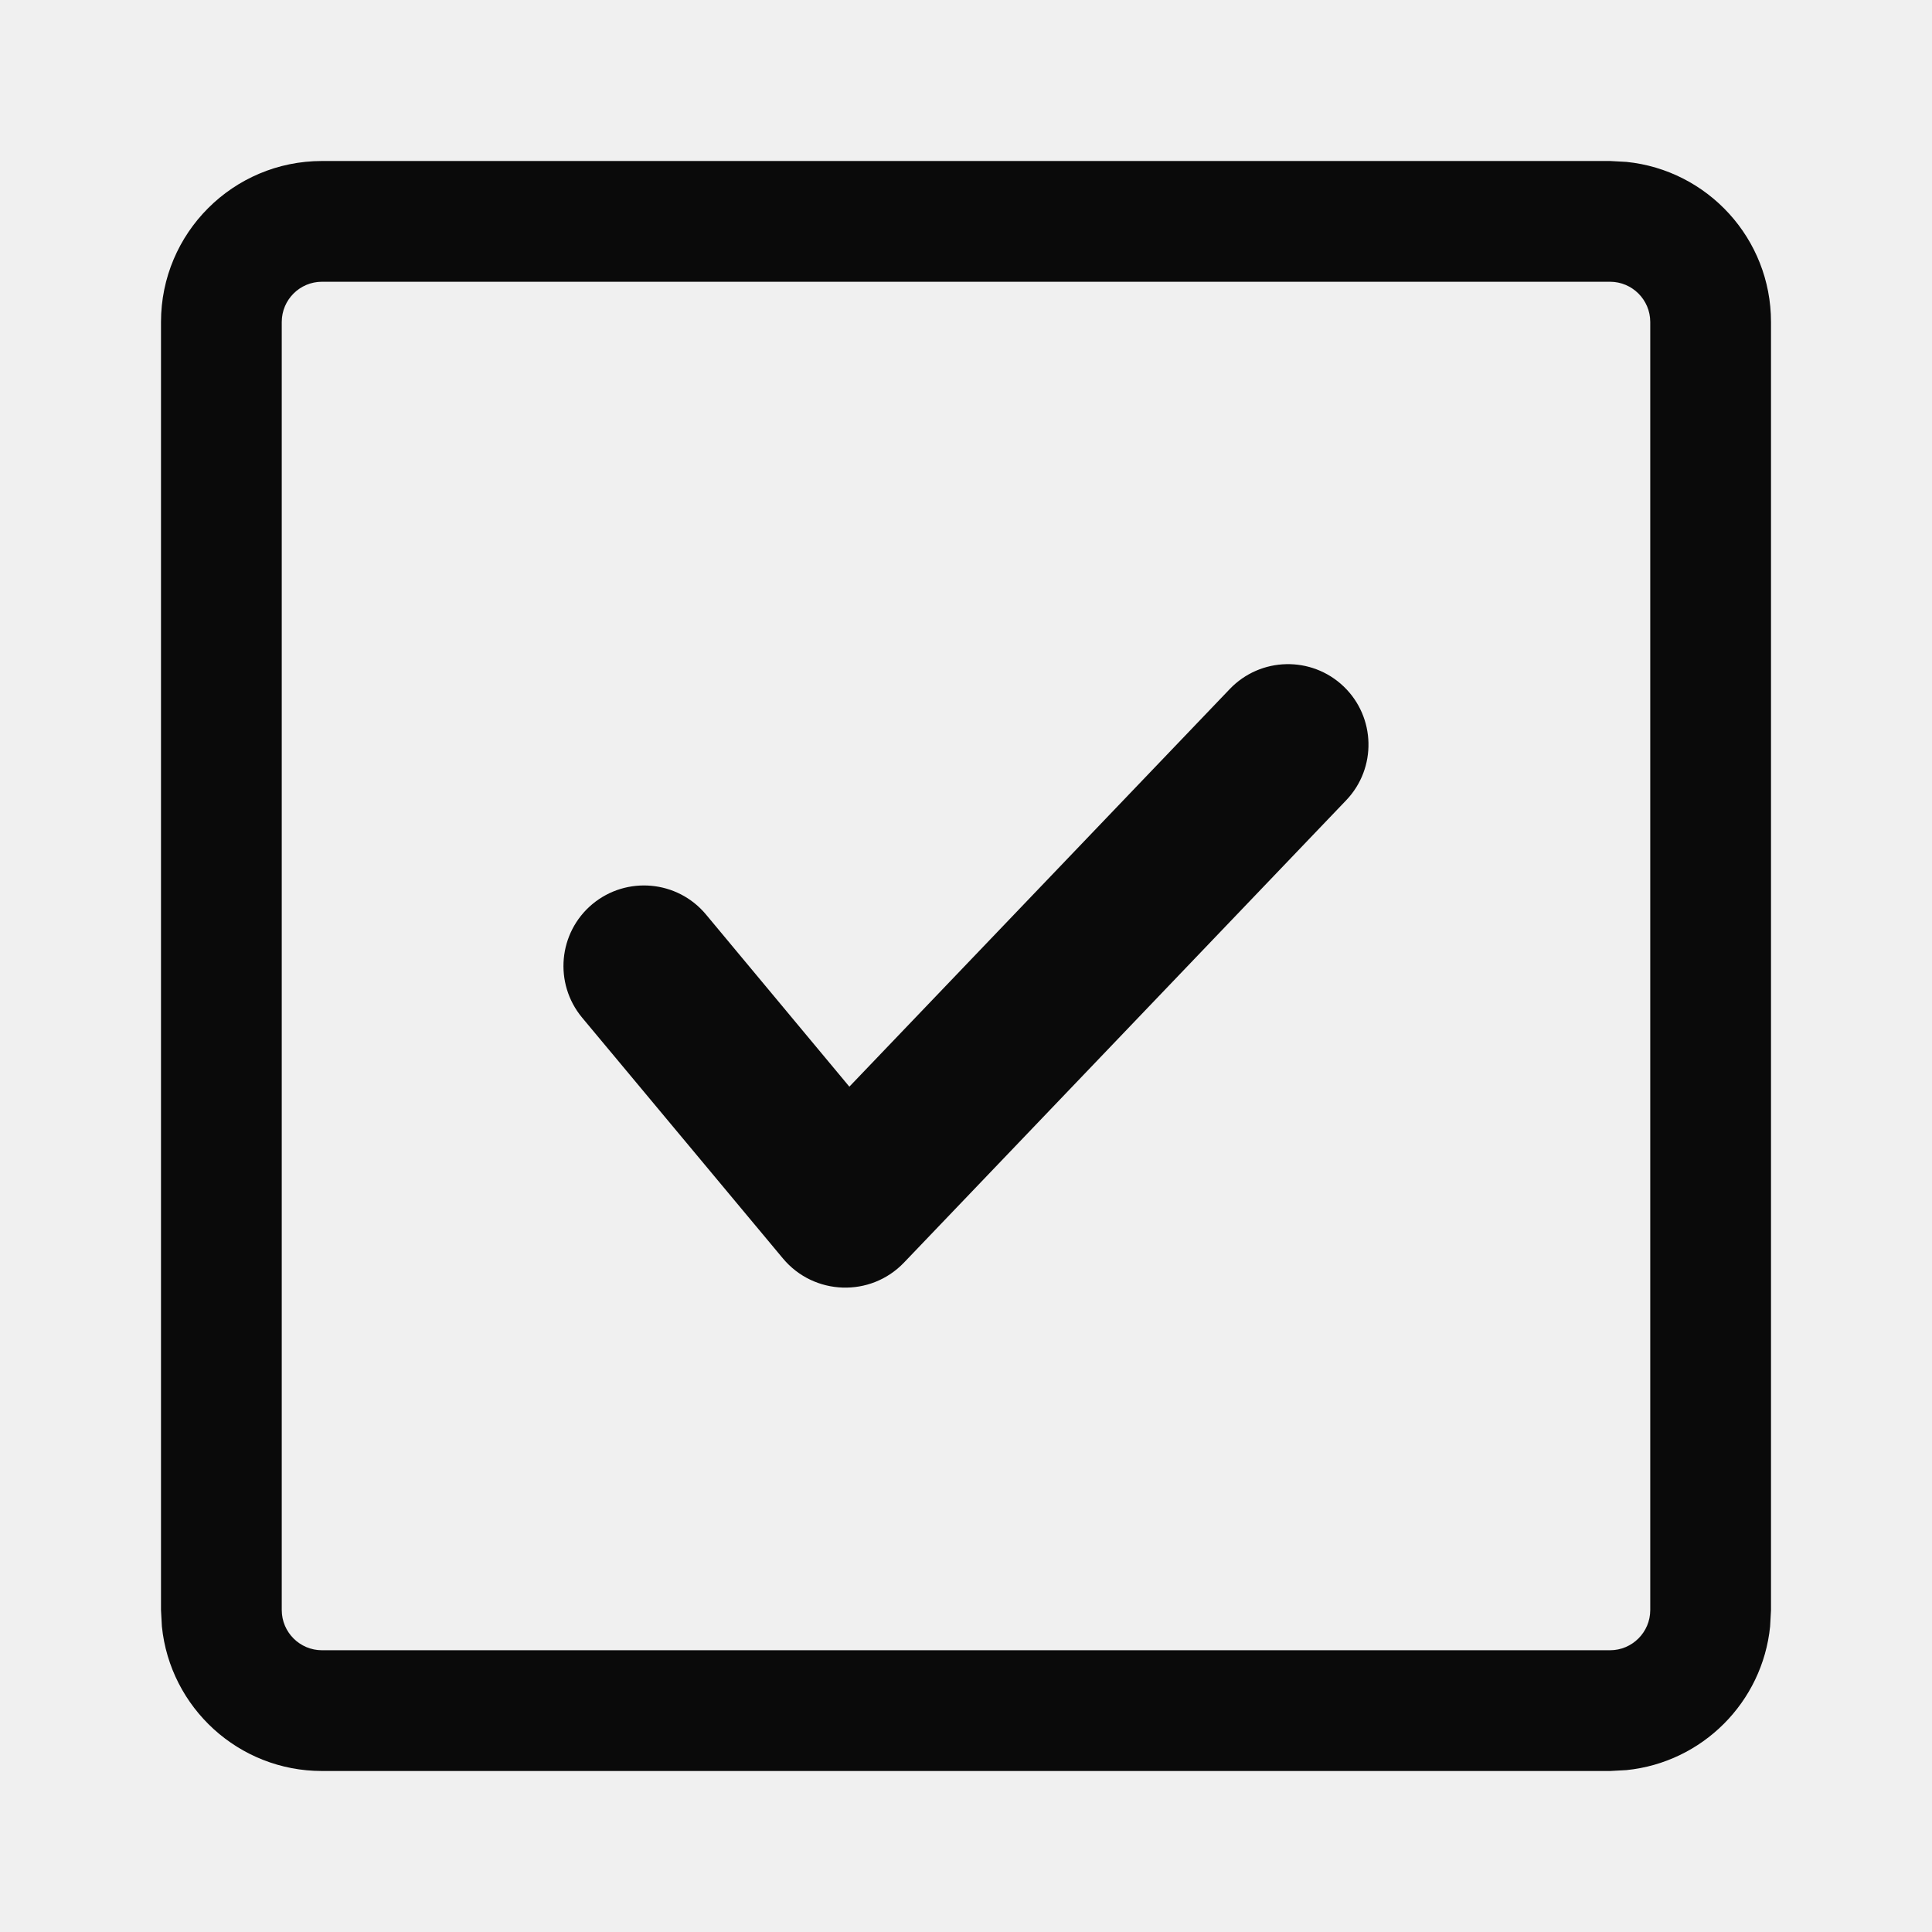
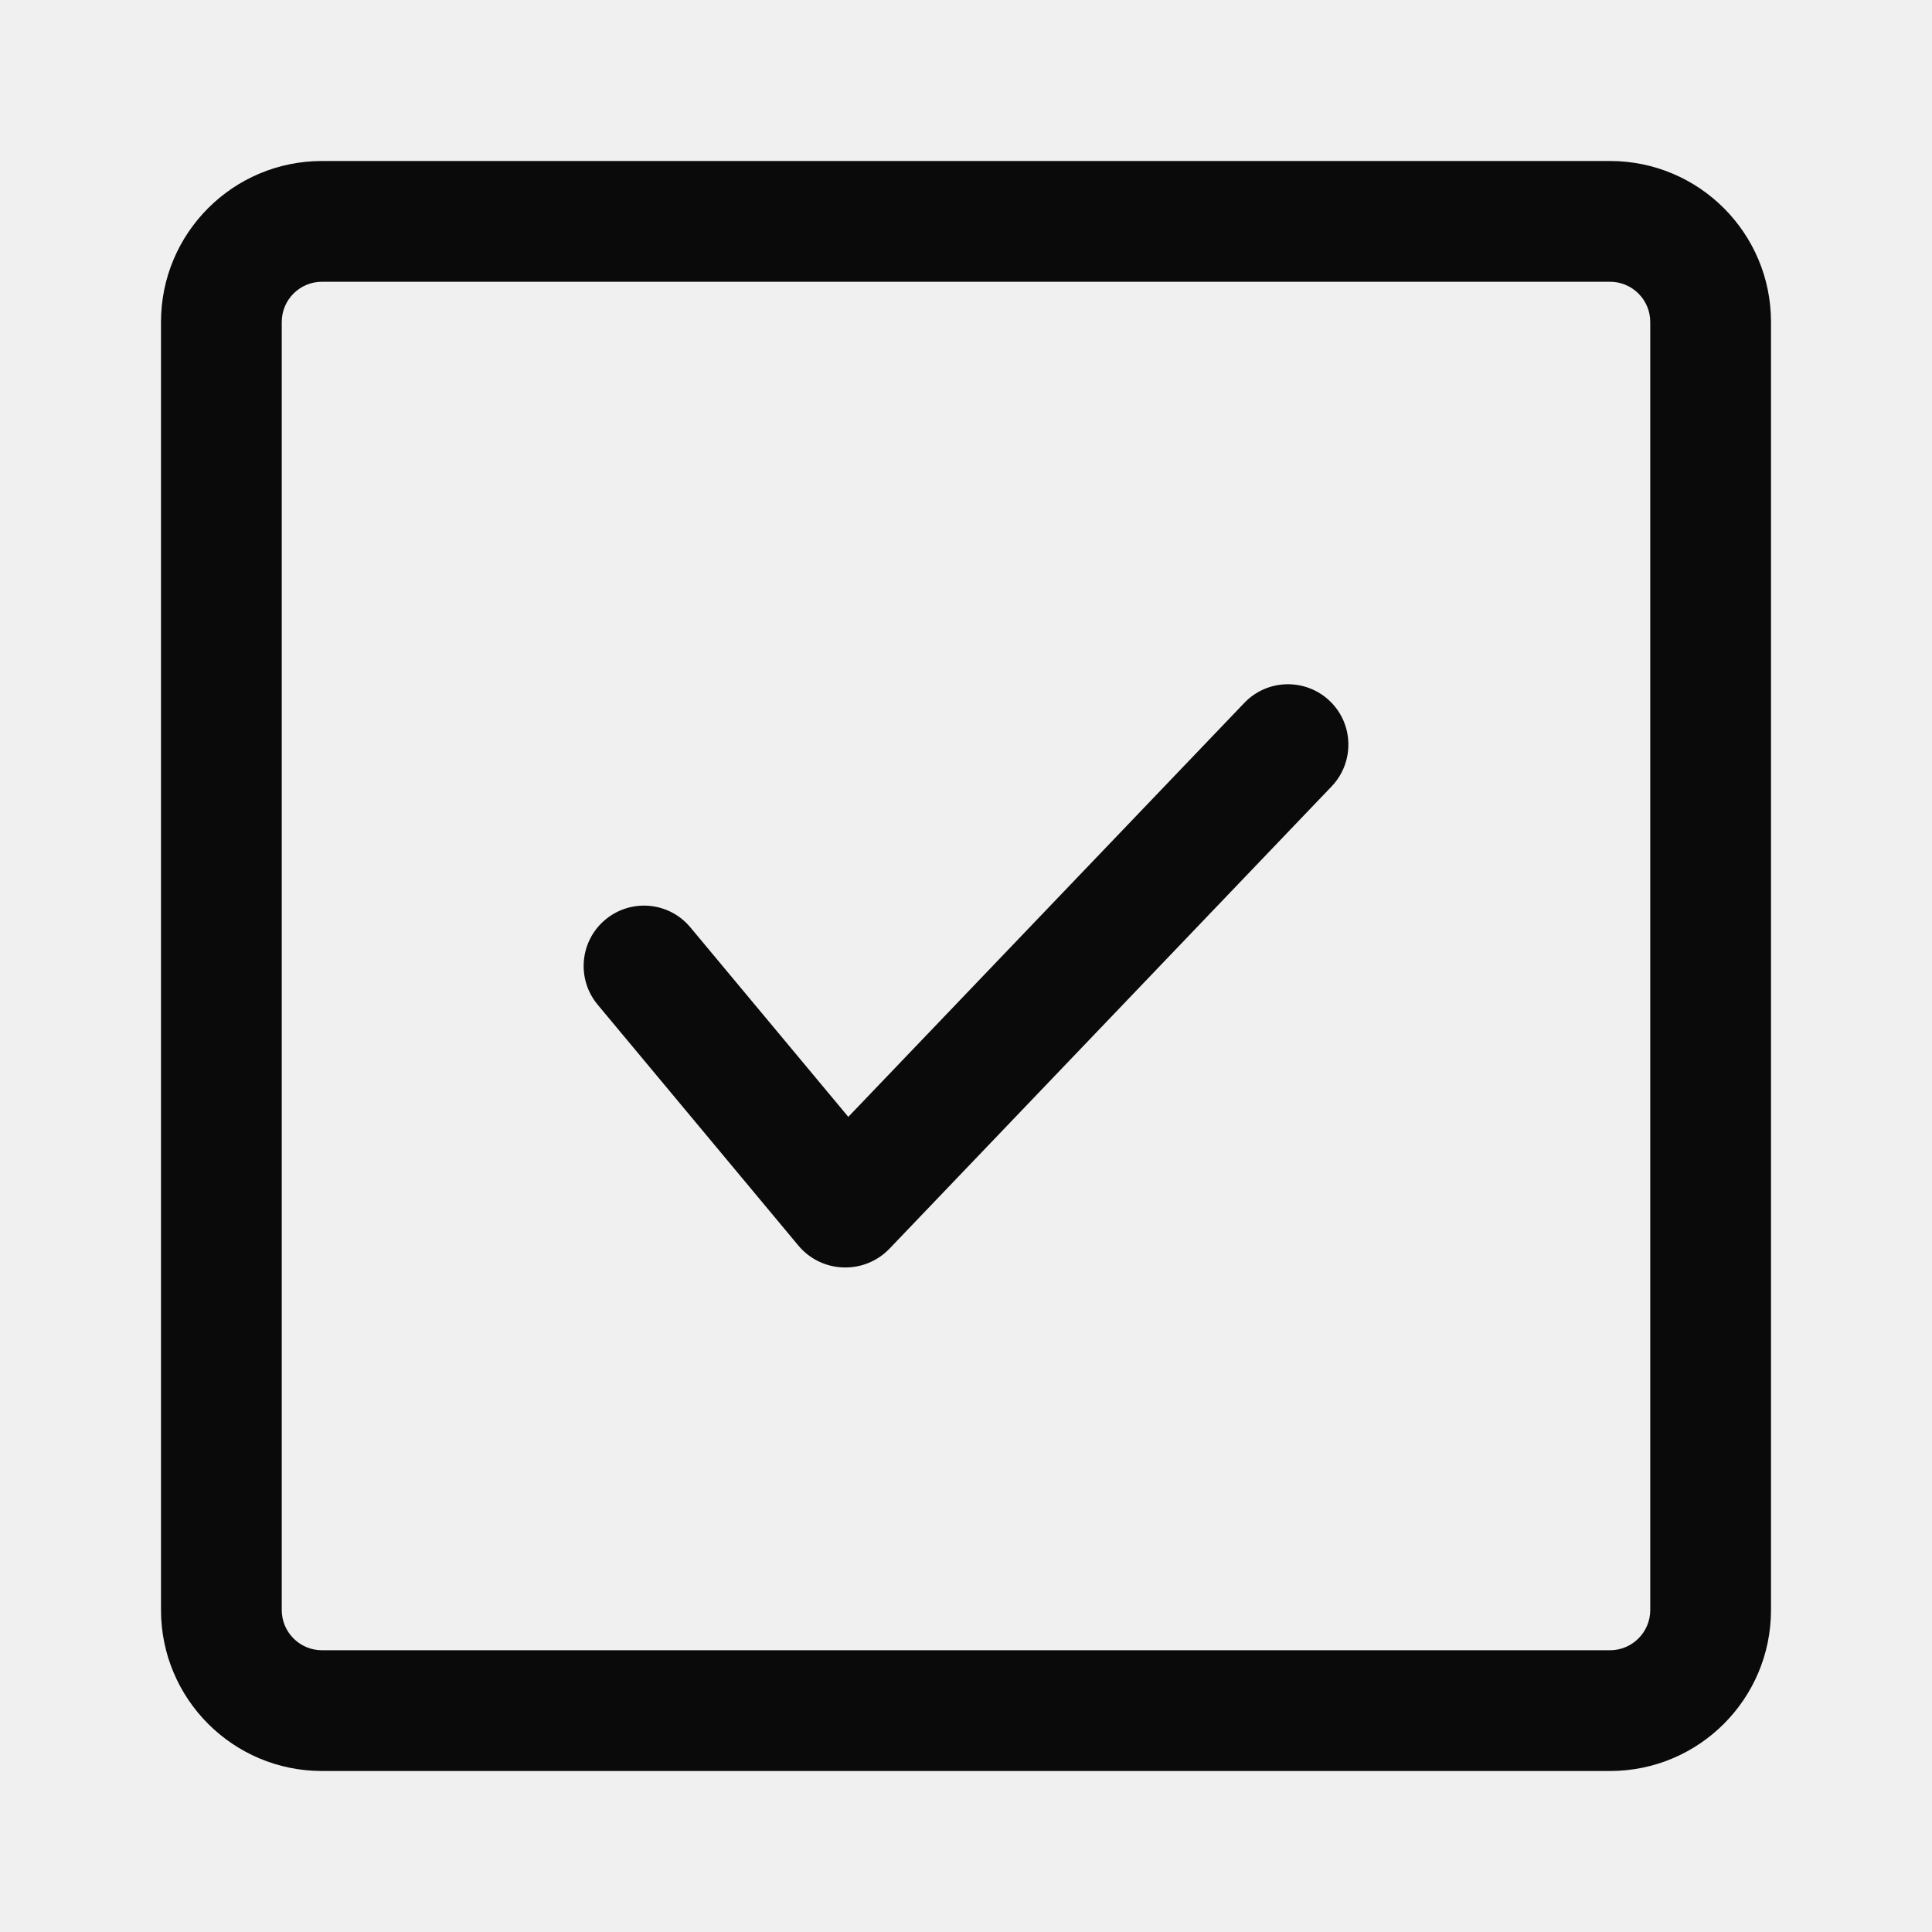
<svg xmlns="http://www.w3.org/2000/svg" width="24" height="24" viewBox="0 0 24 24" fill="none">
-   <path d="M15.277 8.559C15.659 8.16 16.292 8.146 16.691 8.527C17.09 8.909 17.104 9.542 16.723 9.941L11.23 15.684C10.814 16.119 10.111 16.095 9.725 15.632L7.231 12.641C6.878 12.216 6.935 11.585 7.359 11.231C7.784 10.878 8.415 10.935 8.769 11.359L10.551 13.499L15.277 8.559Z" fill="#0A0A0A" />
-   <path fill-rule="evenodd" clip-rule="evenodd" d="M20.204 2.011C21.213 2.113 22 2.964 22 4V20L21.989 20.204C21.894 21.146 21.146 21.894 20.204 21.989L20 22H4C2.964 22 2.113 21.213 2.011 20.204L2 20V4C2 2.895 2.895 2 4 2H20L20.204 2.011ZM4 3.5C3.724 3.5 3.5 3.724 3.5 4V20C3.5 20.276 3.724 20.5 4 20.5H20C20.276 20.5 20.5 20.276 20.5 20V4C20.5 3.724 20.276 3.5 20 3.5H4Z" fill="#0A0A0A" />
+   <path d="M15.458 8.731C15.744 8.432 16.219 8.422 16.519 8.708C16.818 8.994 16.828 9.469 16.542 9.769L11.05 15.511C10.736 15.838 10.207 15.82 9.917 15.472L7.424 12.48C7.159 12.162 7.202 11.689 7.52 11.424C7.838 11.159 8.311 11.201 8.576 11.52L10.538 13.874L15.458 8.731Z" fill="#0A0A0A" />
+   <mask id="path-2-inside-1_73_243" fill="white">
+     <path d="M2 4C2 2.895 2.895 2 4 2H20C21.105 2 22 2.895 22 4V20C22 21.105 21.105 22 20 22H4C2.895 22 2 21.105 2 20V4Z" />
+   </mask>
+   <path d="M4 2V3.5H20V2V0.5H4V2ZM22 4H20.5V20H22H23.5V4H22ZM20 22V20.5H4V22V23.5H20V22ZM2 20H3.5V4H2H0.5V20H2ZM4 22V20.5C3.724 20.5 3.5 20.276 3.5 20H2H0.5C0.5 21.933 2.067 23.5 4 23.5V22ZM22 20H20.5C20.5 20.276 20.276 20.5 20 20.5V22V23.5C21.933 23.5 23.5 21.933 23.5 20H22ZM20 2V3.5C20.276 3.5 20.5 3.724 20.5 4H22H23.5C23.5 2.067 21.933 0.5 20 0.5V2ZM4 2V0.5C2.067 0.5 0.5 2.067 0.5 4H2H3.5C3.5 3.724 3.724 3.5 4 3.5V2Z" fill="#0A0A0A" mask="url(#path-2-inside-1_73_243)" />
</svg>
